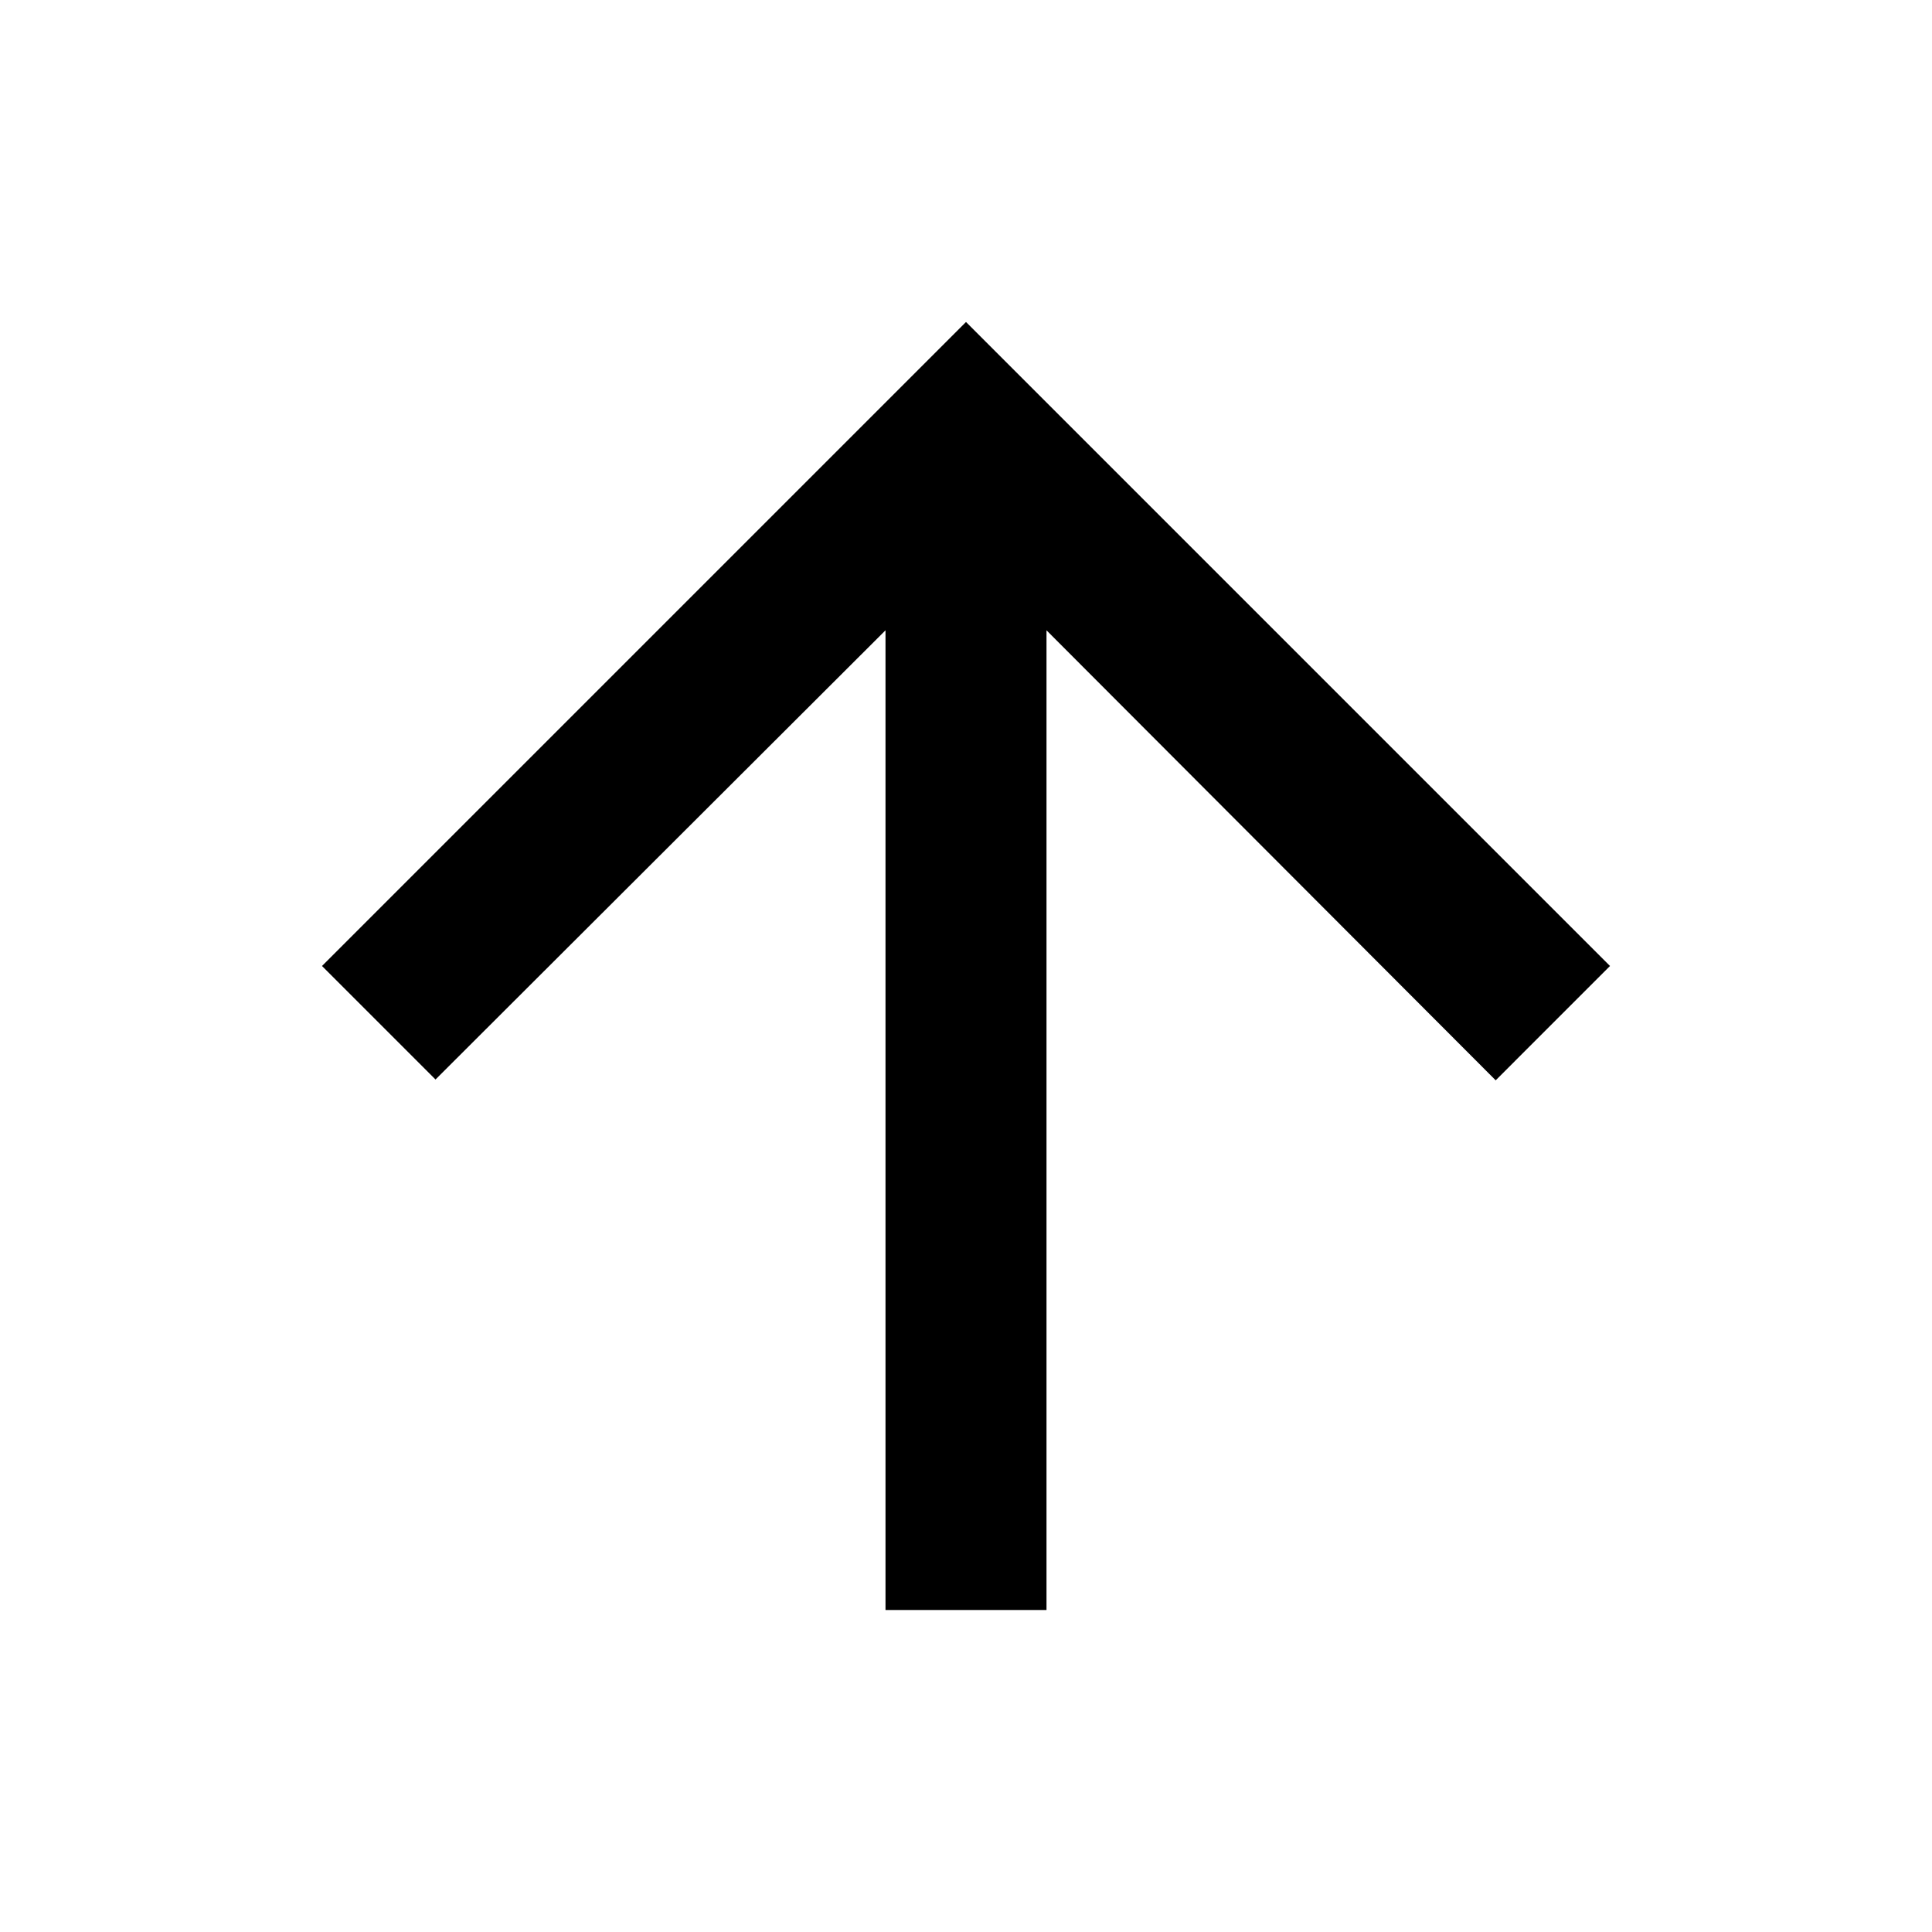
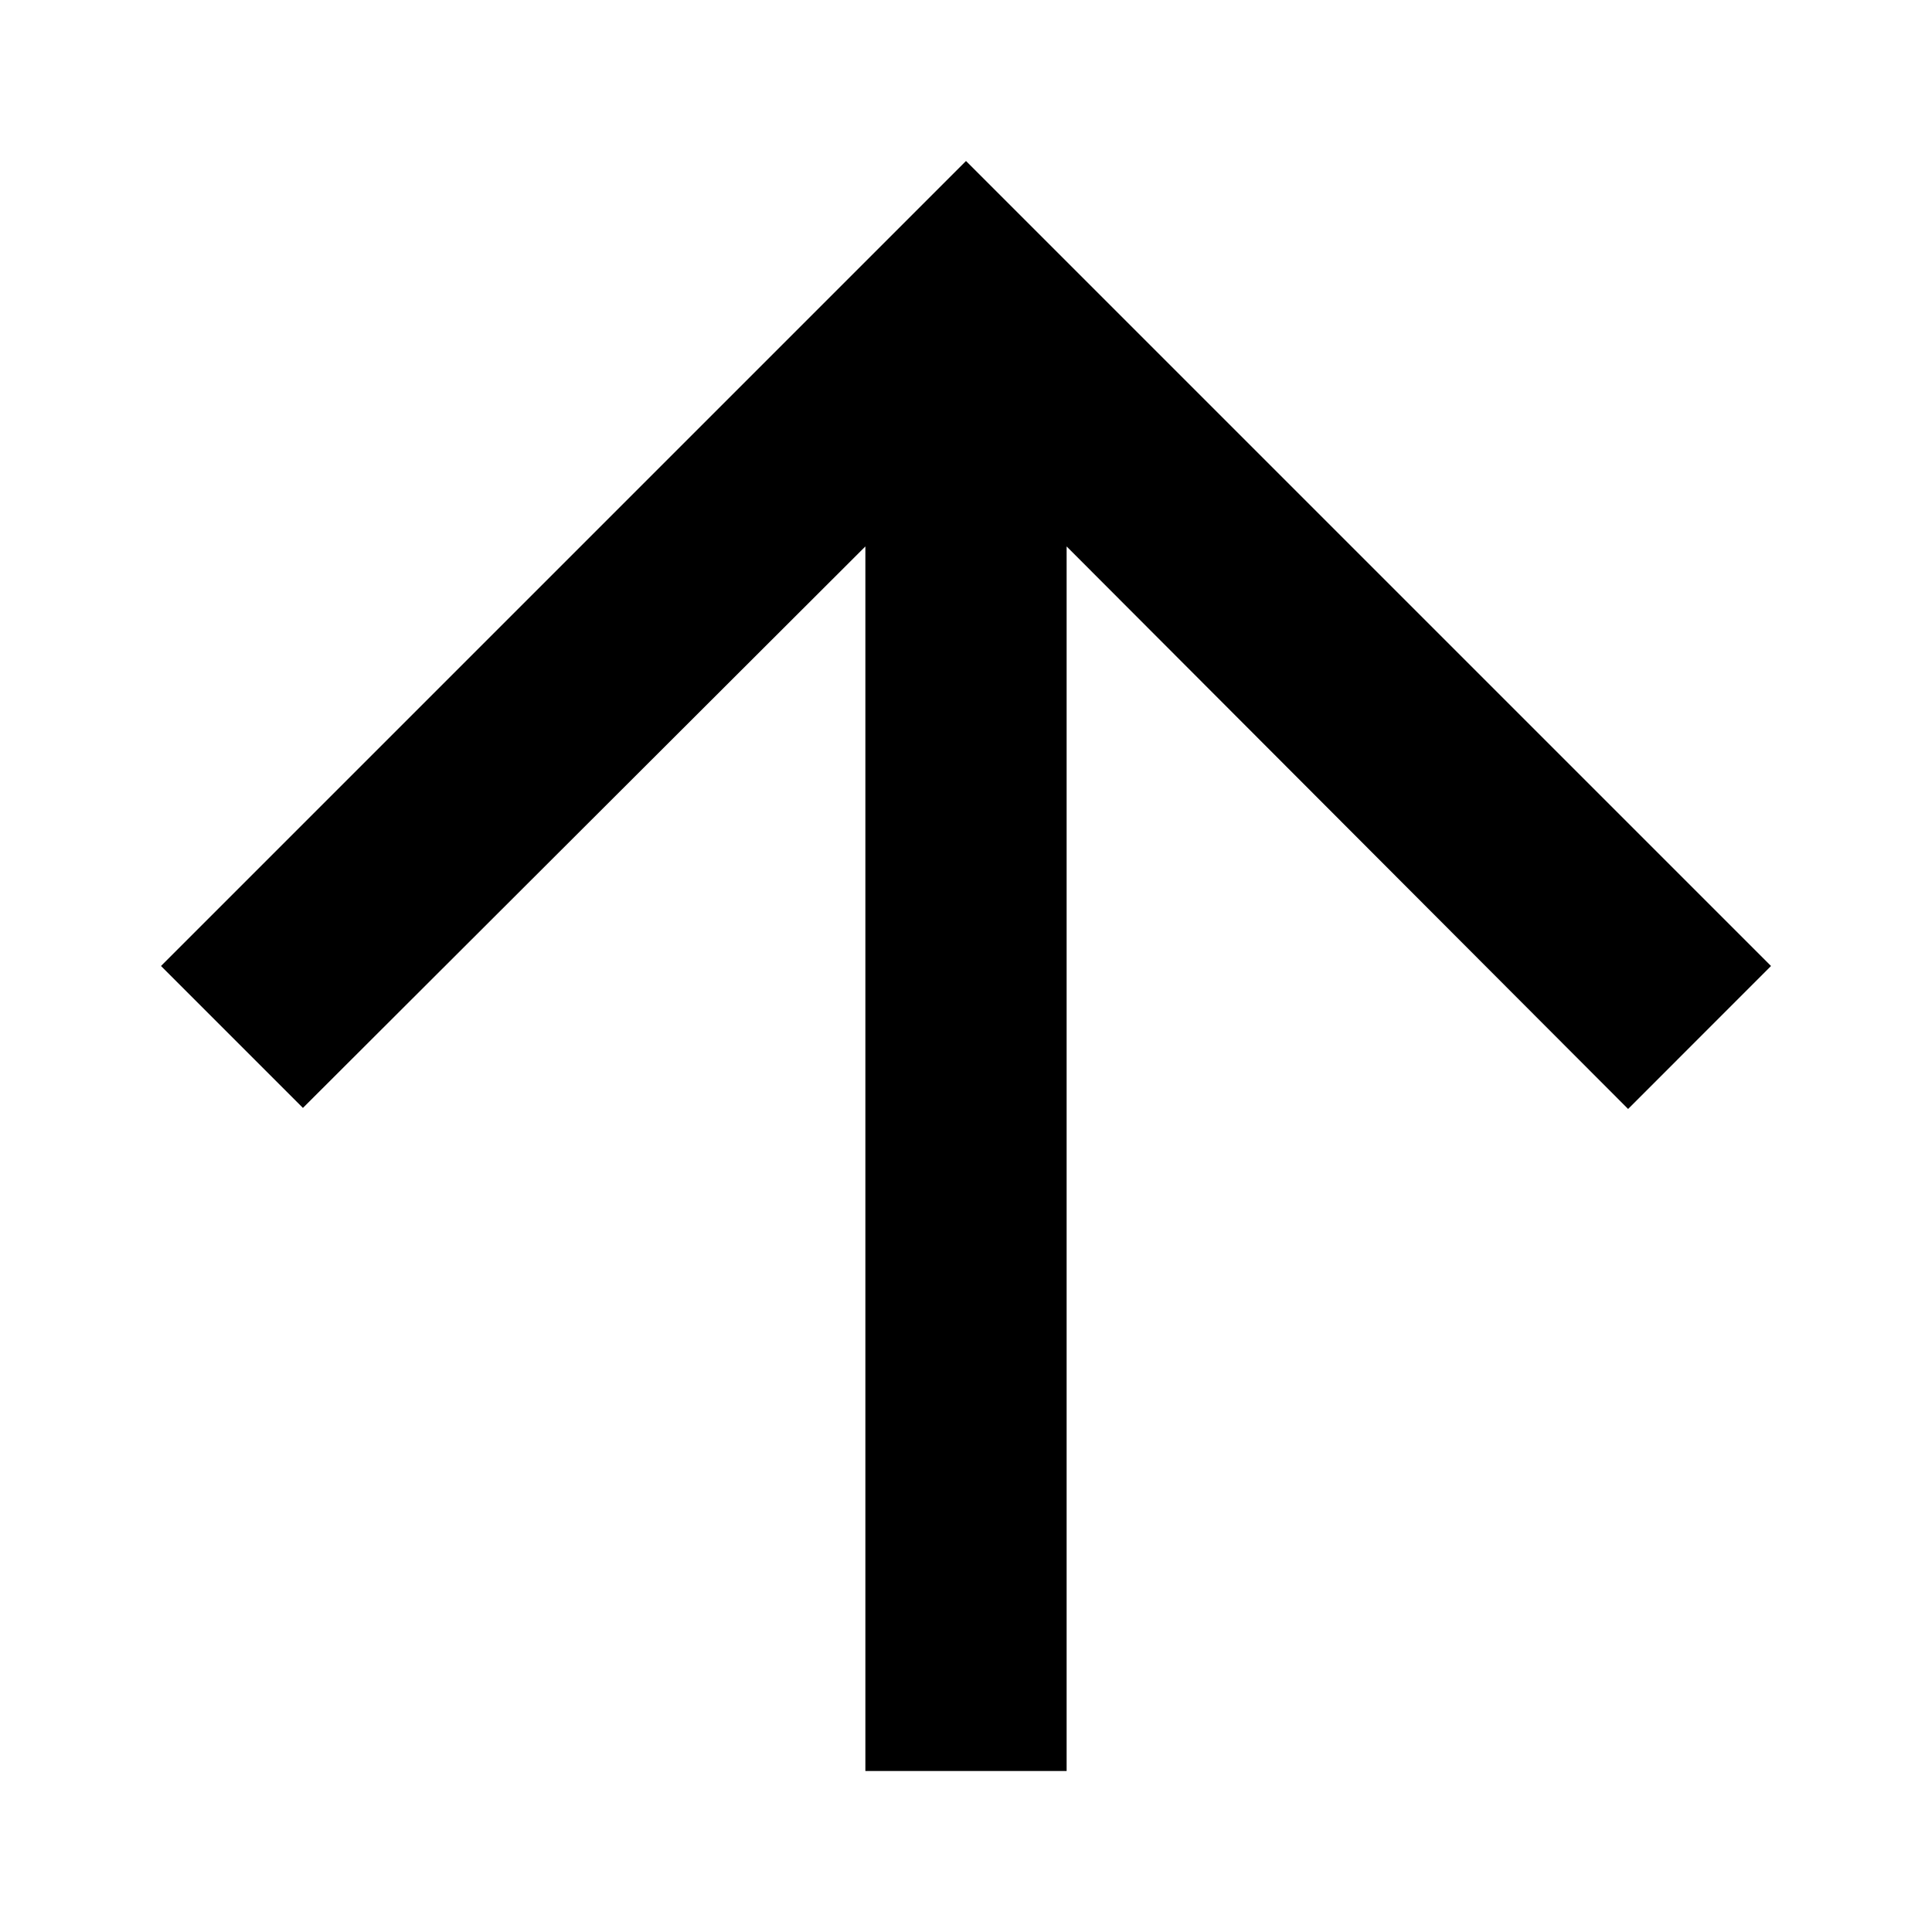
<svg xmlns="http://www.w3.org/2000/svg" version="1.1" id="icon_arrow_upward" x="0px" y="0px" width="24px" height="24px" viewBox="0 0 24 24" enable-background="new 0 0 24 24" xml:space="preserve">
-   <path d="M4,12l1.41,1.41L11,7.83V20h2V7.83l5.58,5.59L20,12l-8-8L4,12z" />
+   <path d="M2,12l1.763,1.763l6.987-6.975V22h2.5V6.788l6.975,6.988L22,12L12,2L2,12z" />
</svg>
